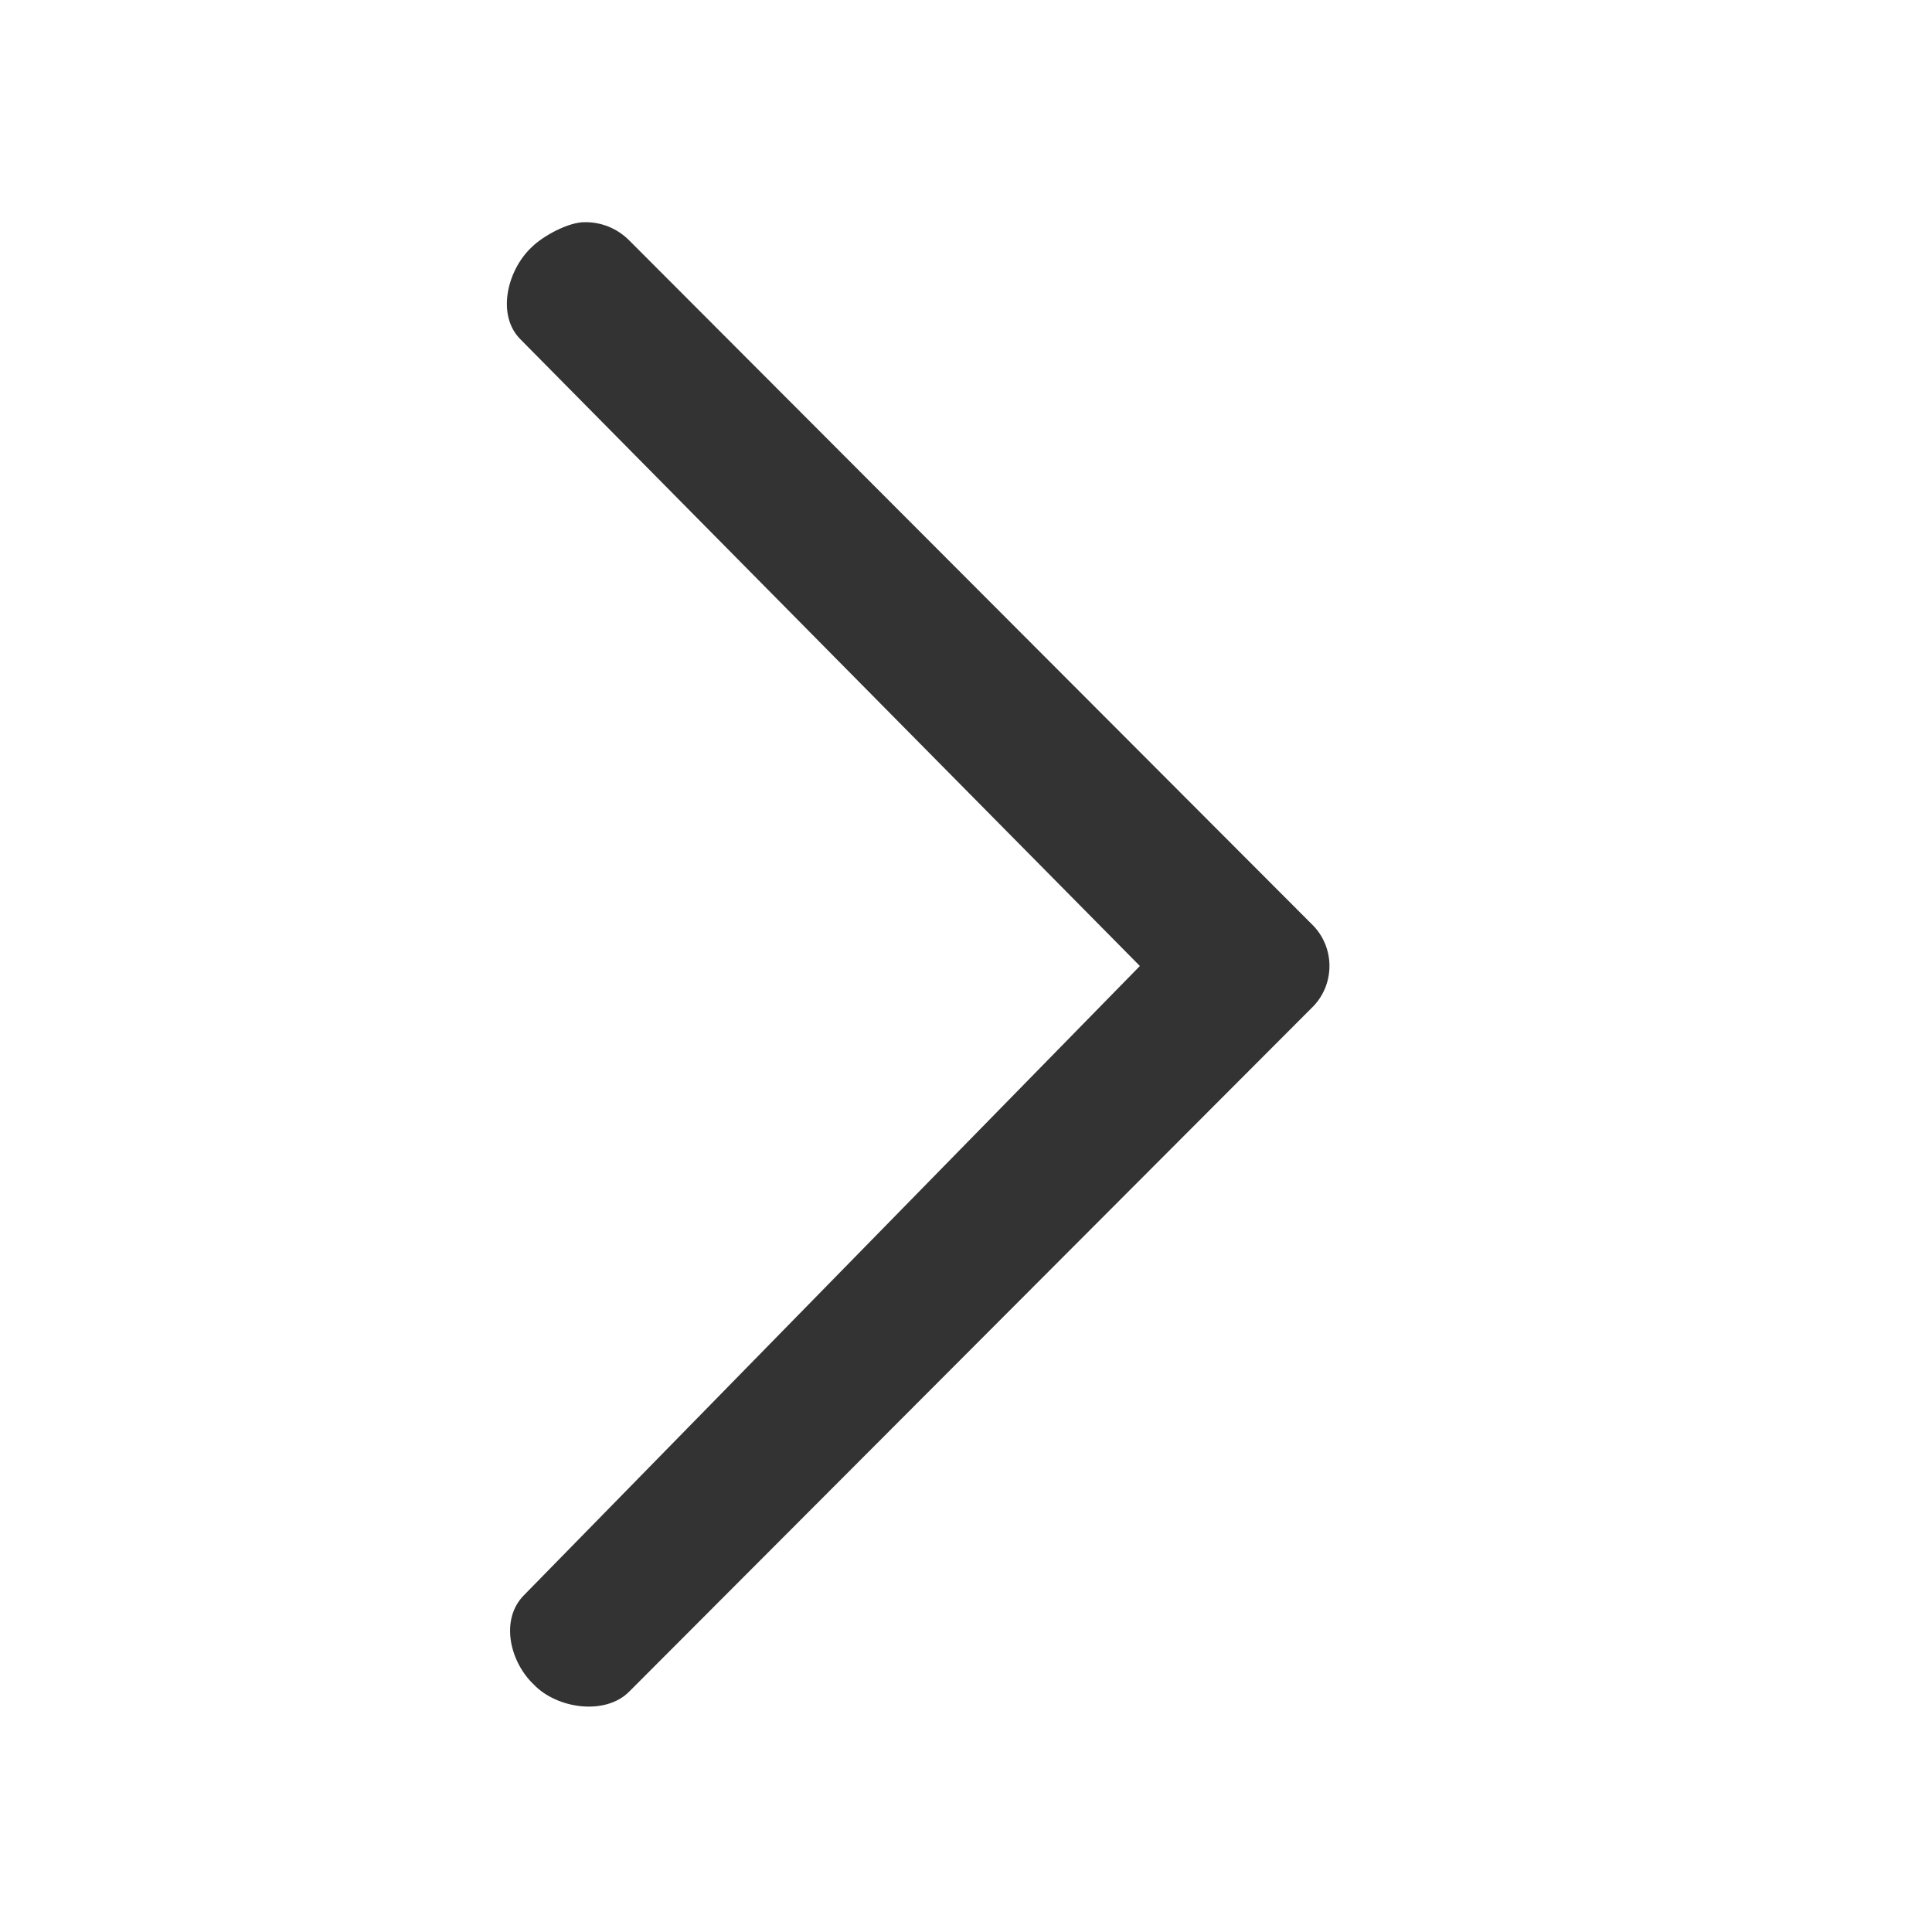
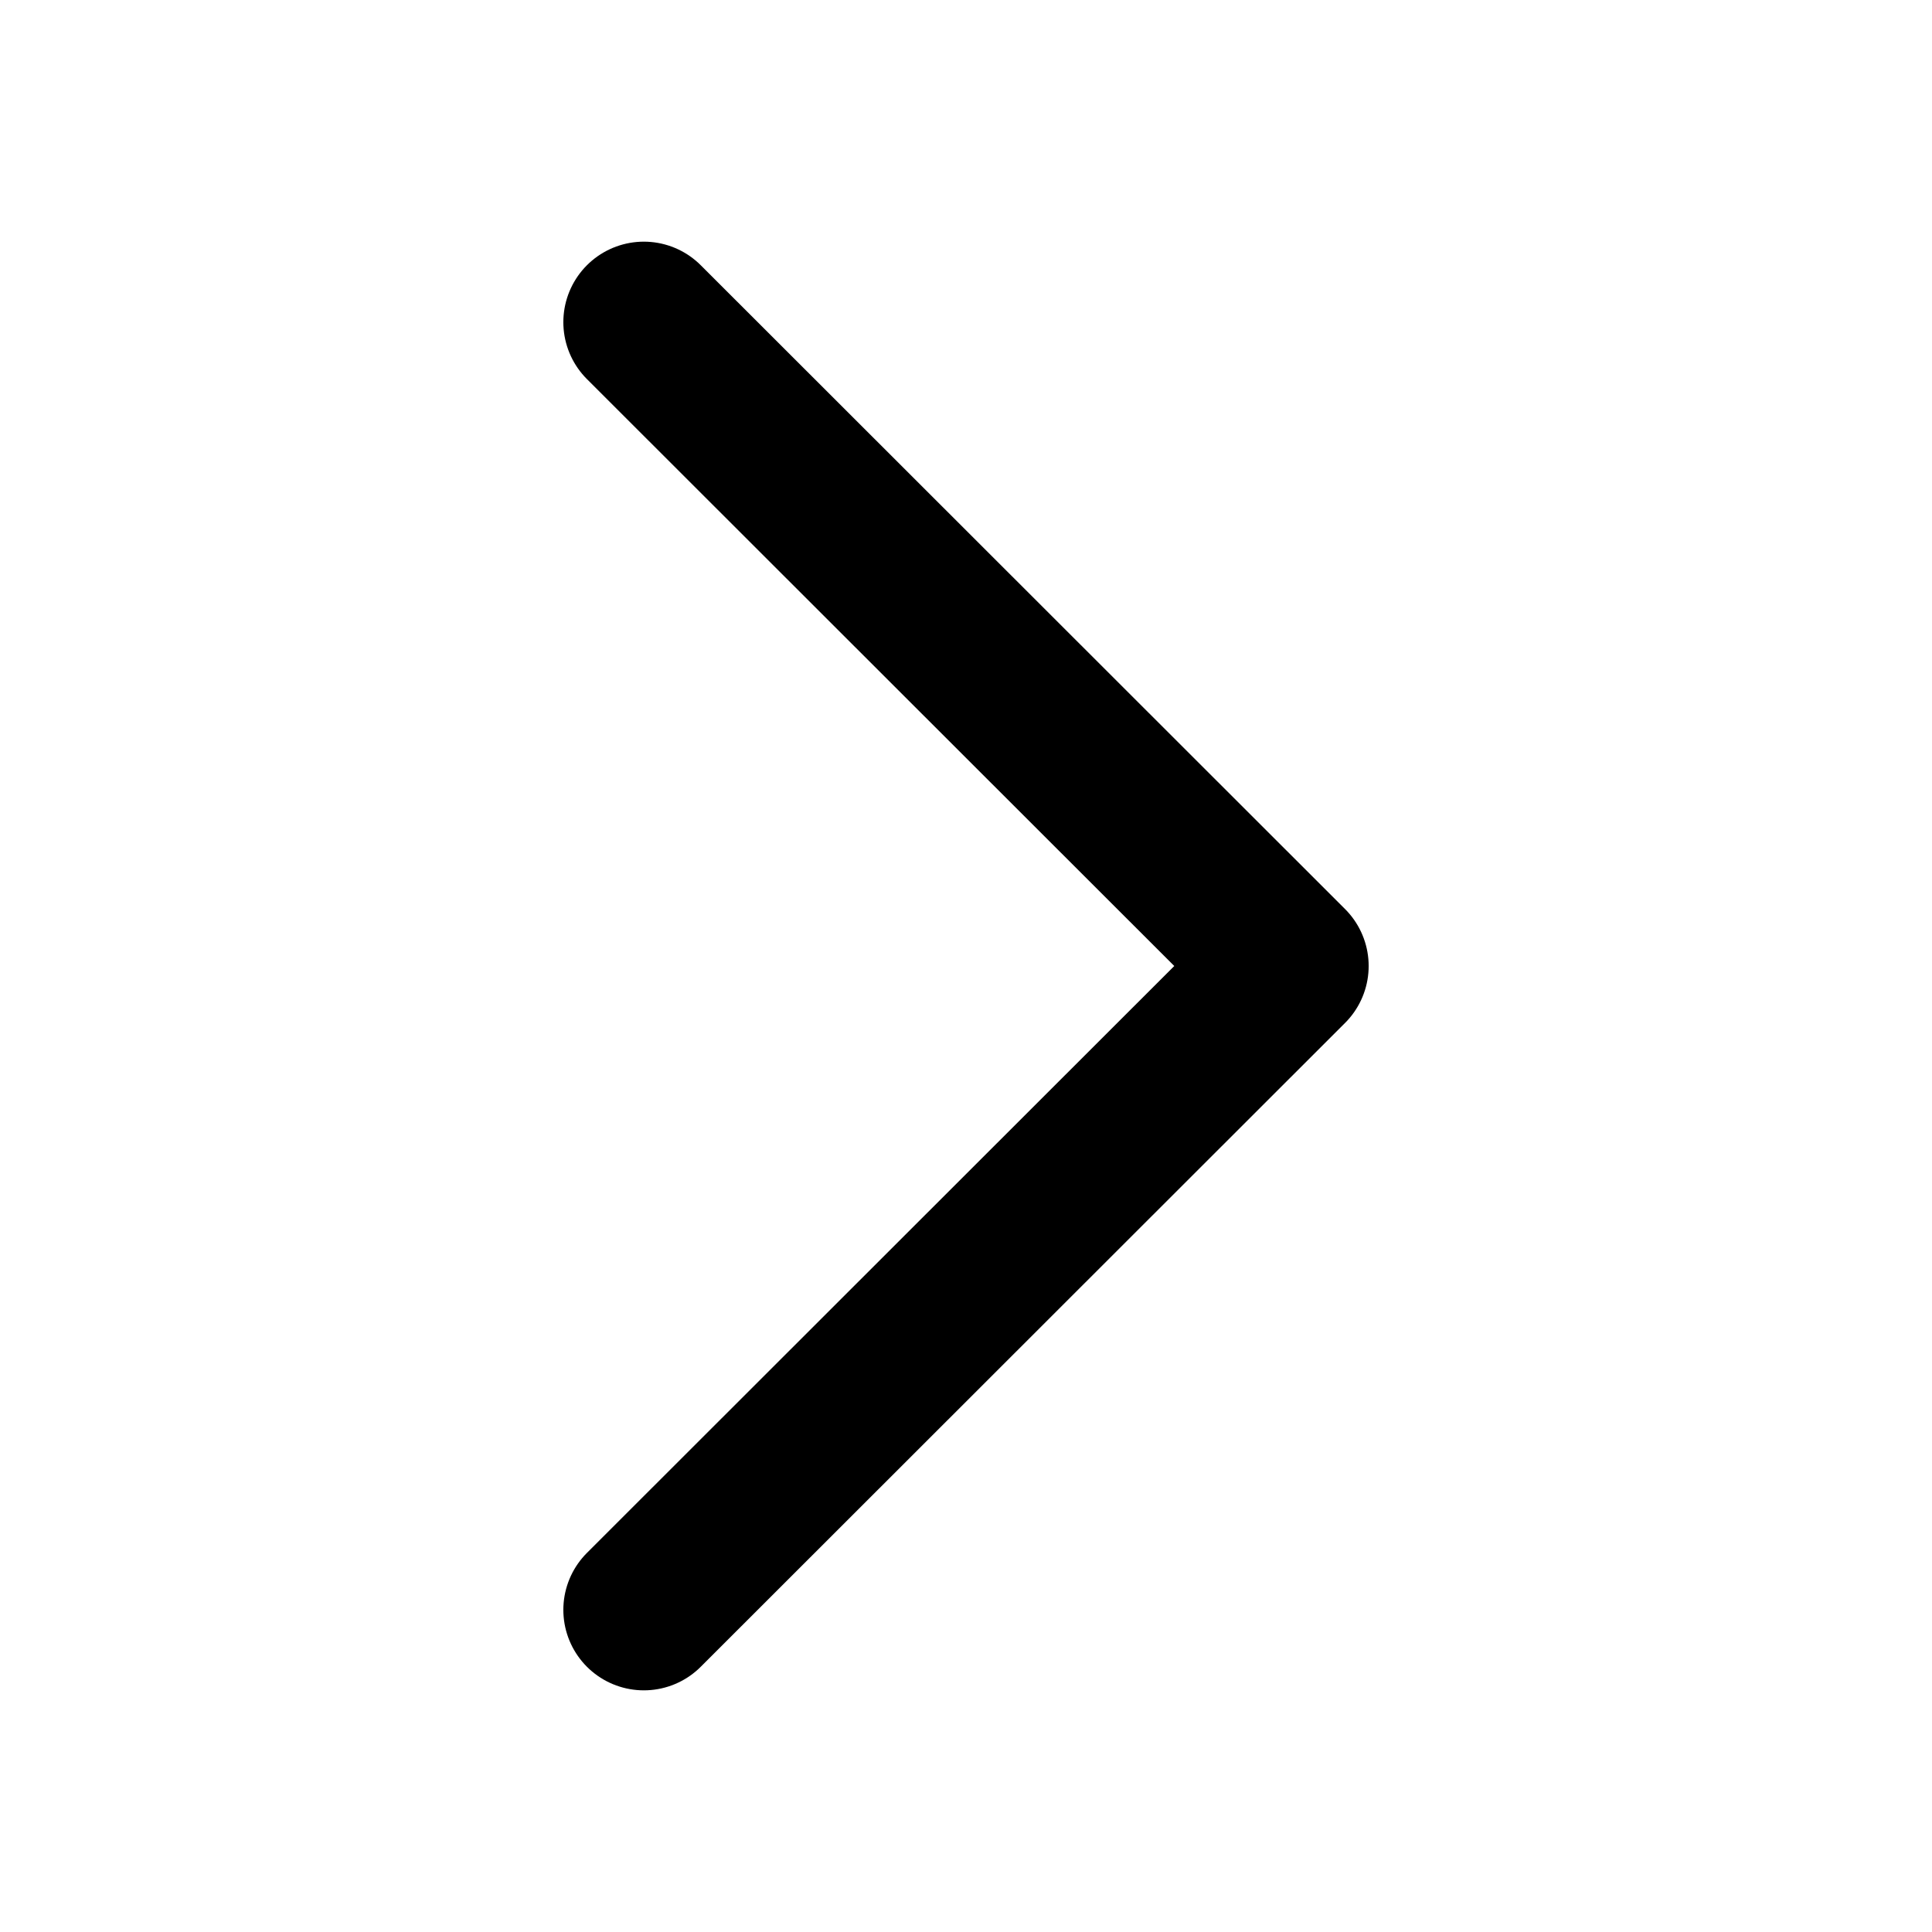
- <svg xmlns="http://www.w3.org/2000/svg" width="16" height="16" version="1.1">
-   <g class="layer">
-     <path d="m4.84,1.84c-0.13,0 -0.34,0.11 -0.44,0.21c-0.2,0.19 -0.29,0.56 -0.09,0.76l5.13,5.19l-5.1,5.21c-0.2,0.2 -0.12,0.55 0.08,0.74c0.19,0.2 0.59,0.26 0.79,0.06l5.65,-5.66c0.2,-0.19 0.2,-0.51 0,-0.7l-5.65,-5.66c-0.1,-0.1 -0.23,-0.15 -0.36,-0.15z" fill="#333" id="svg_1" stroke-linecap="round" stroke-linejoin="round" stroke-width="1.81" />
+ <svg xmlns="http://www.w3.org/2000/svg" width="16px" height="16px" viewBox="0 0 16 16" version="1.1">
+   <g id="surface1">
+     <path style="fill:none;stroke-width:2;stroke-linecap:round;stroke-linejoin:round;stroke:rgb(0%,0%,0%);stroke-opacity:1;stroke-miterlimit:4;" d="M 7.998 4.002 L 16.002 12 L 7.998 19.998 " transform="matrix(0.666667,0,0,0.666667,0,0)" />
  </g>
</svg>
